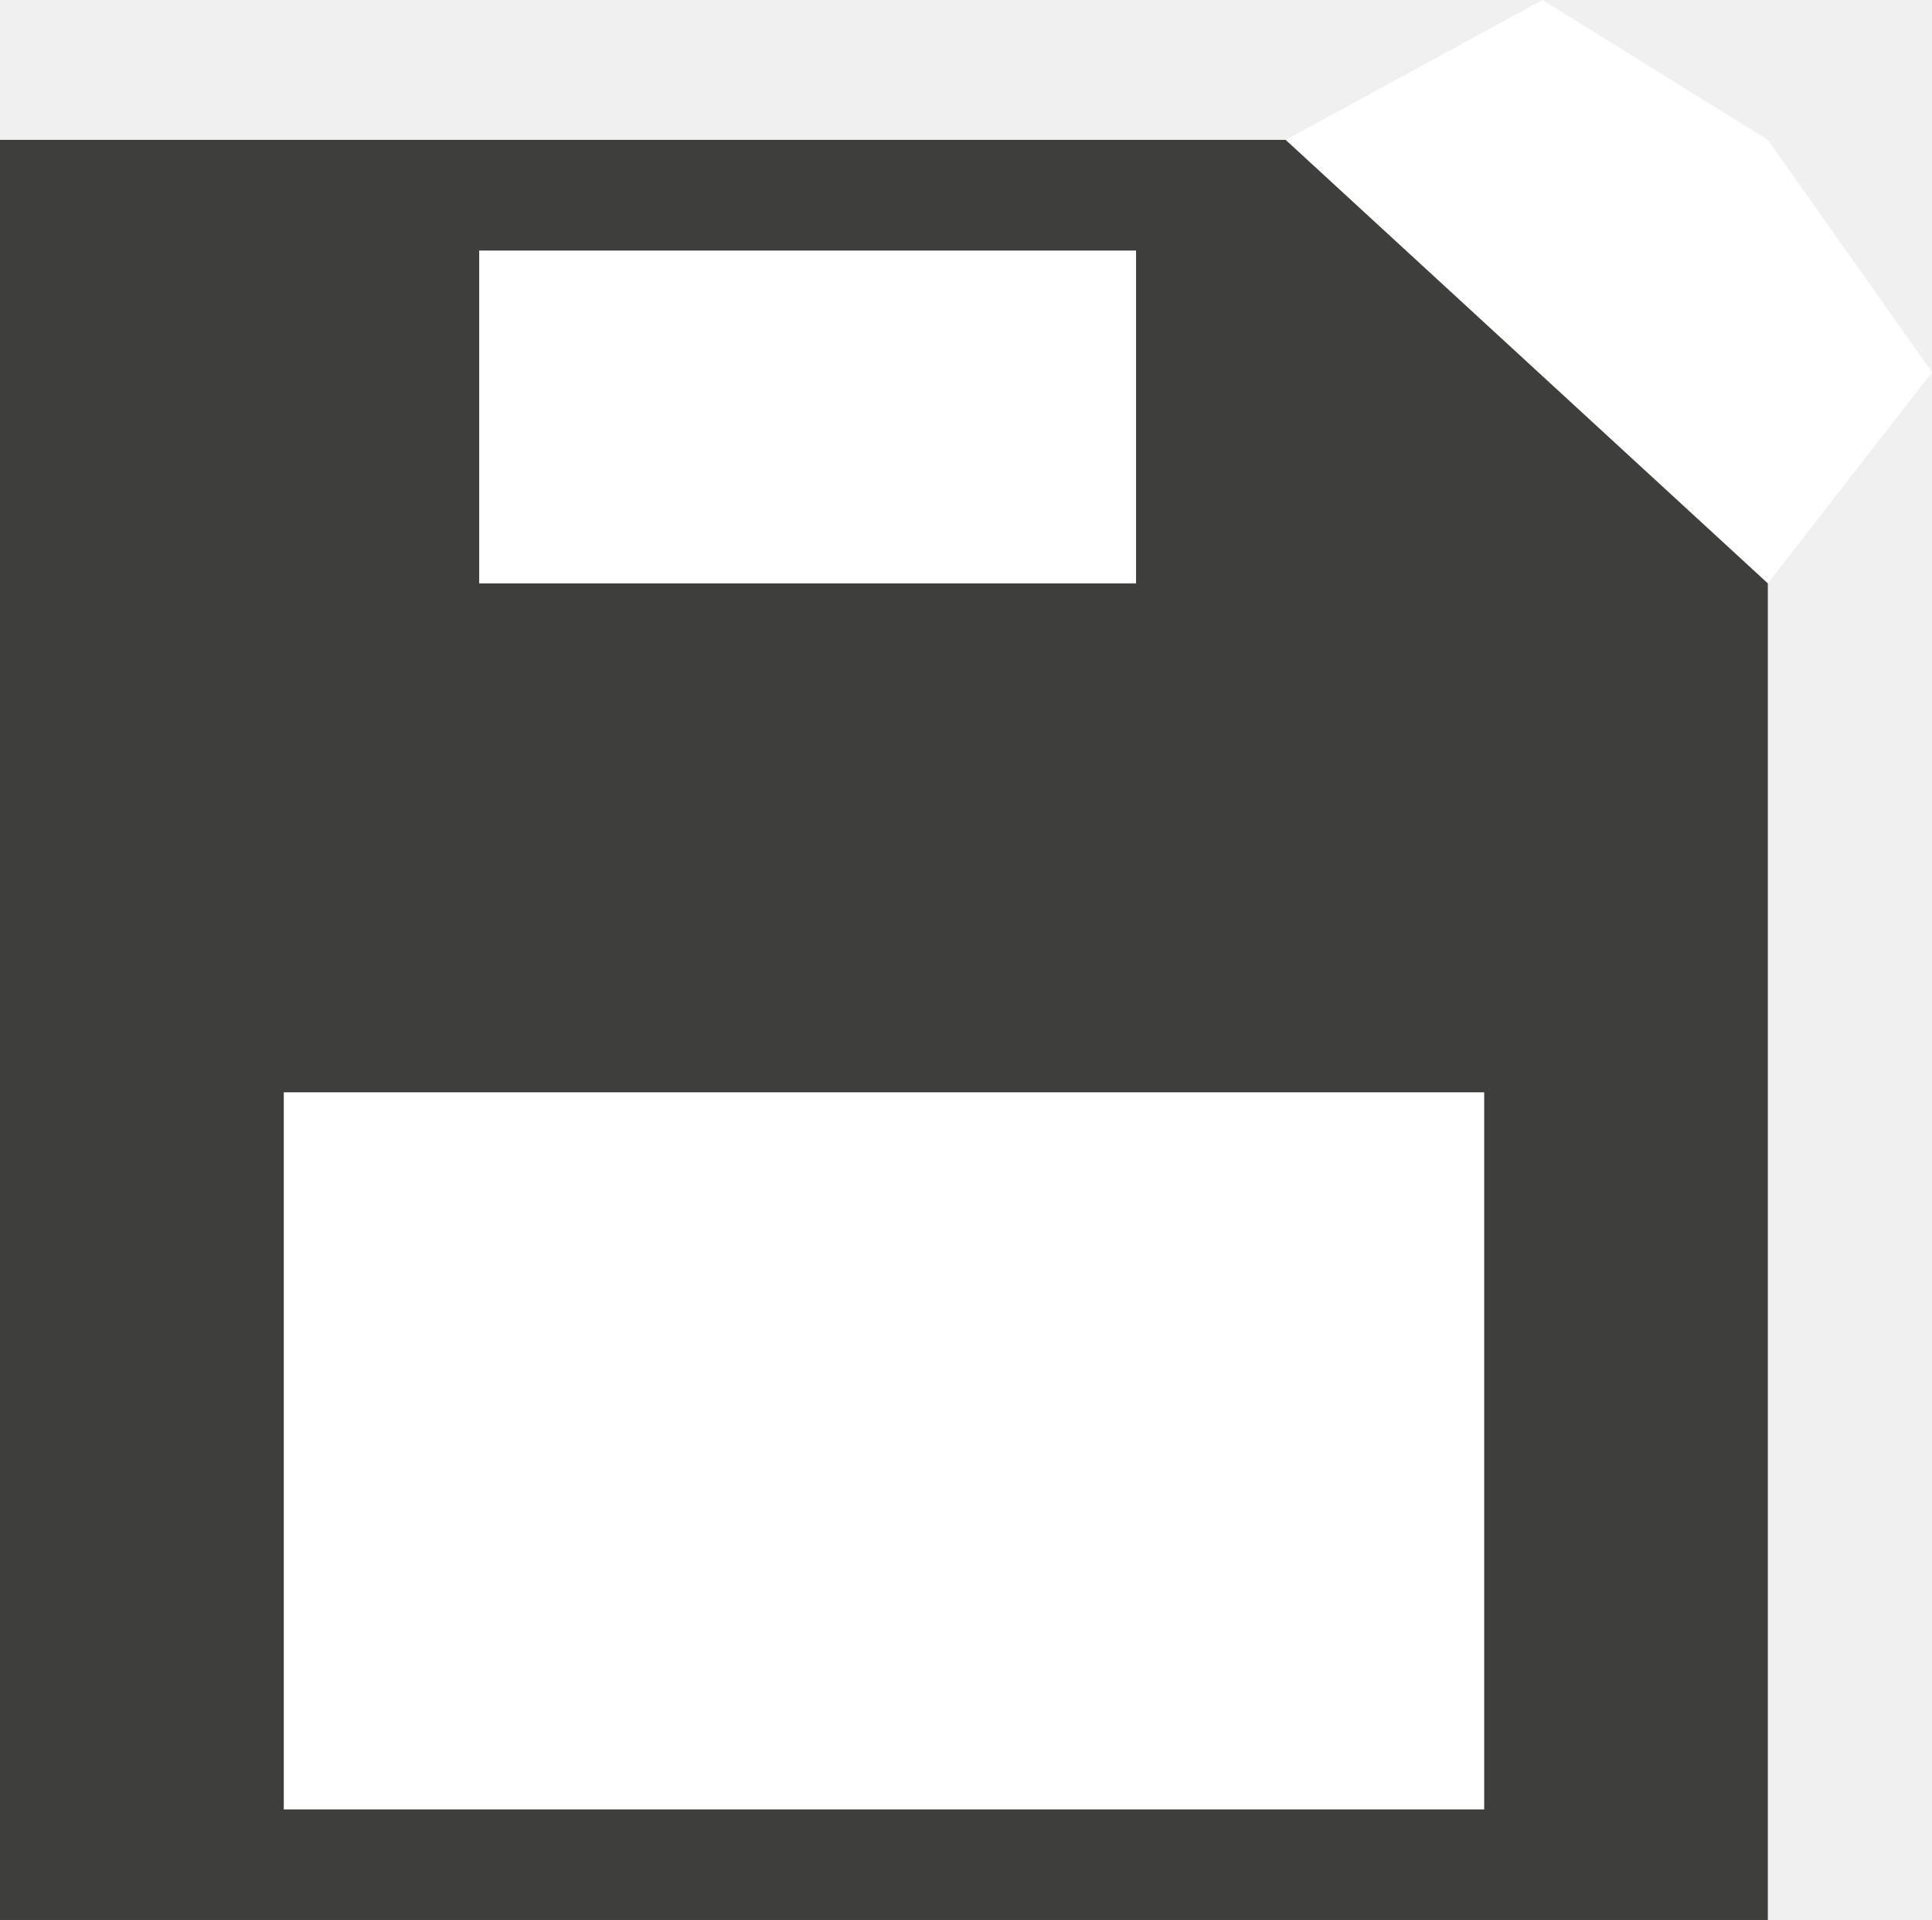
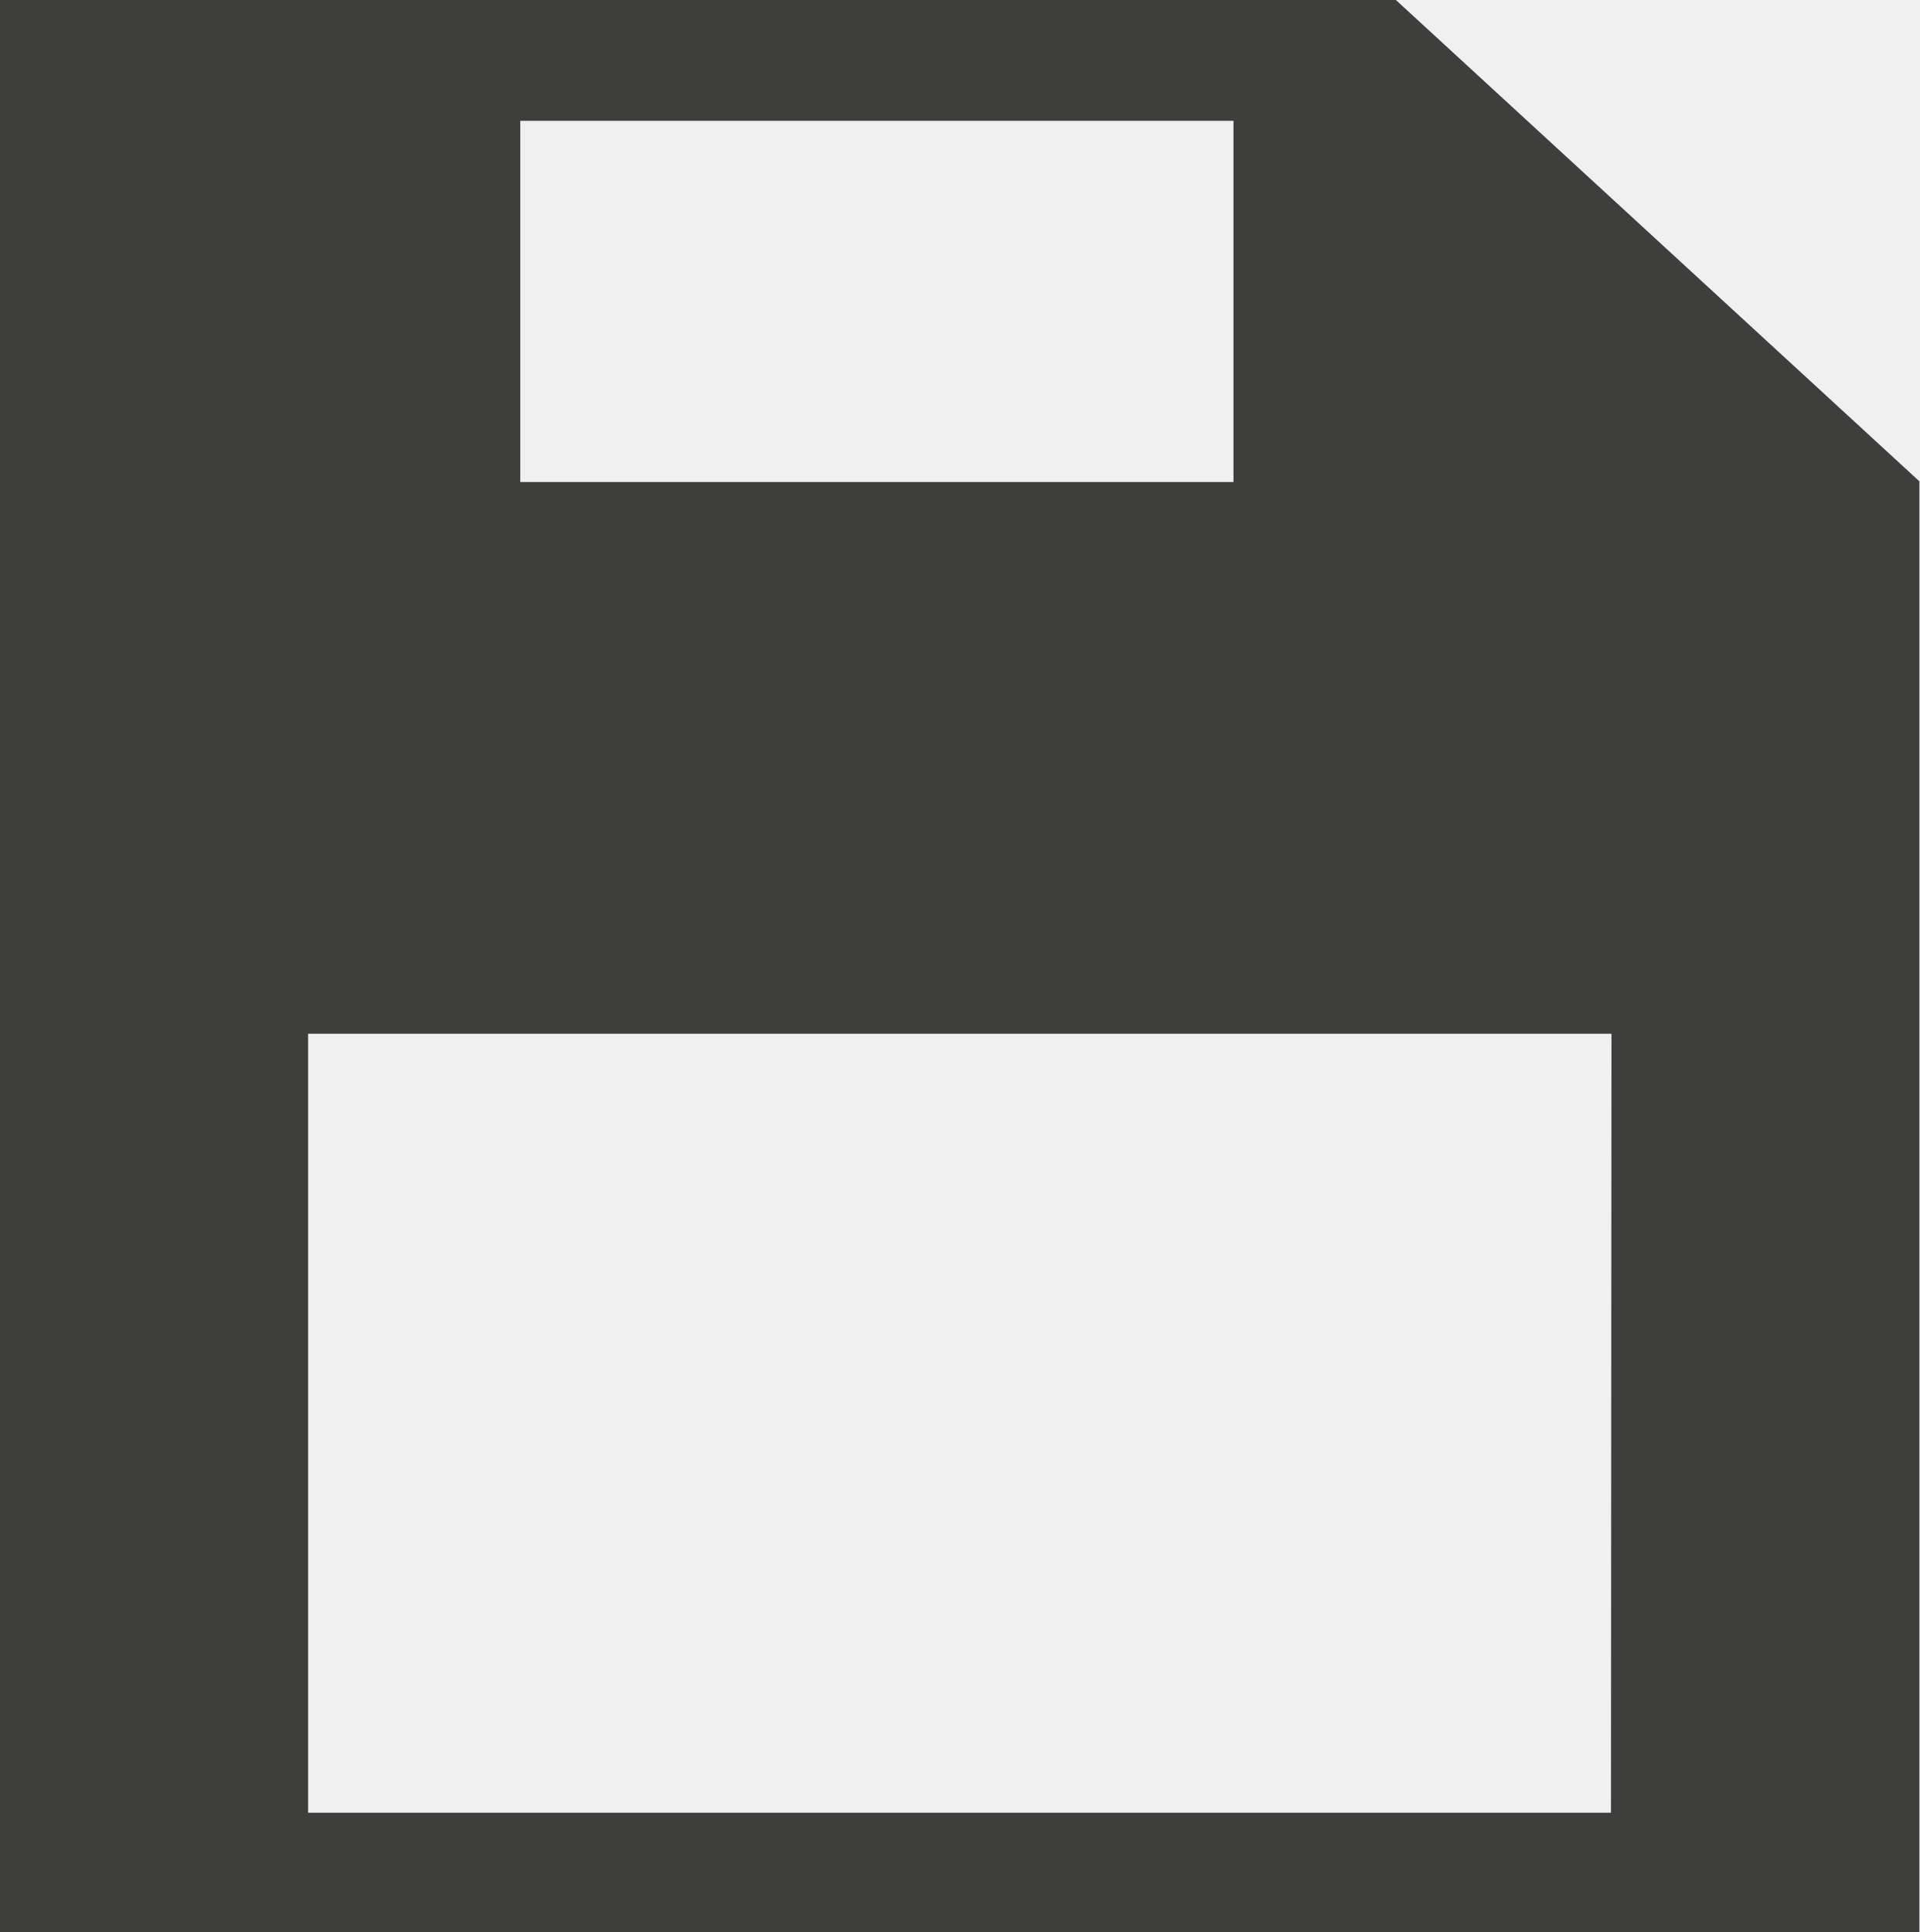
- <svg xmlns="http://www.w3.org/2000/svg" id="Layer_1" data-name="Layer 1" viewBox="0 0 123.09 122.29">
+ <svg xmlns="http://www.w3.org/2000/svg" id="Layer_1" data-name="Layer 1" viewBox="0 0 112.63 113.39">
  <defs>
    <style>.cls-1{fill:#3e3f3c;}.cls-2{fill:#fff;}</style>
  </defs>
-   <rect class="cls-1" y="8.91" width="112.63" height="113.39" />
-   <path class="cls-2" d="M191.91,87.64l10.46,14.8-10.46,13.45L161.19,87.64l16.36-8.91Z" transform="translate(-79.28 -78.73)" />
-   <rect class="cls-2" x="18.08" y="69.58" width="76.48" height="45.68" />
-   <rect class="cls-2" x="30.53" y="15.96" width="41.85" height="21.2" />
-   <path class="cls-2" d="M151.66,94.57" transform="translate(-79.28 -78.73)" />
+   <path class="cls-1" d="M0,8.91V122.3H112.63V37.16L81.91,8.91ZM30.53,16H72.38v21.2H30.53Zm64,99.3H18.08V69.58H94.56Z" transform="translate(0 -8.91)" />
+   <path class="cls-2" d="M72.38,15.84" transform="translate(0 -8.91)" />
</svg>
